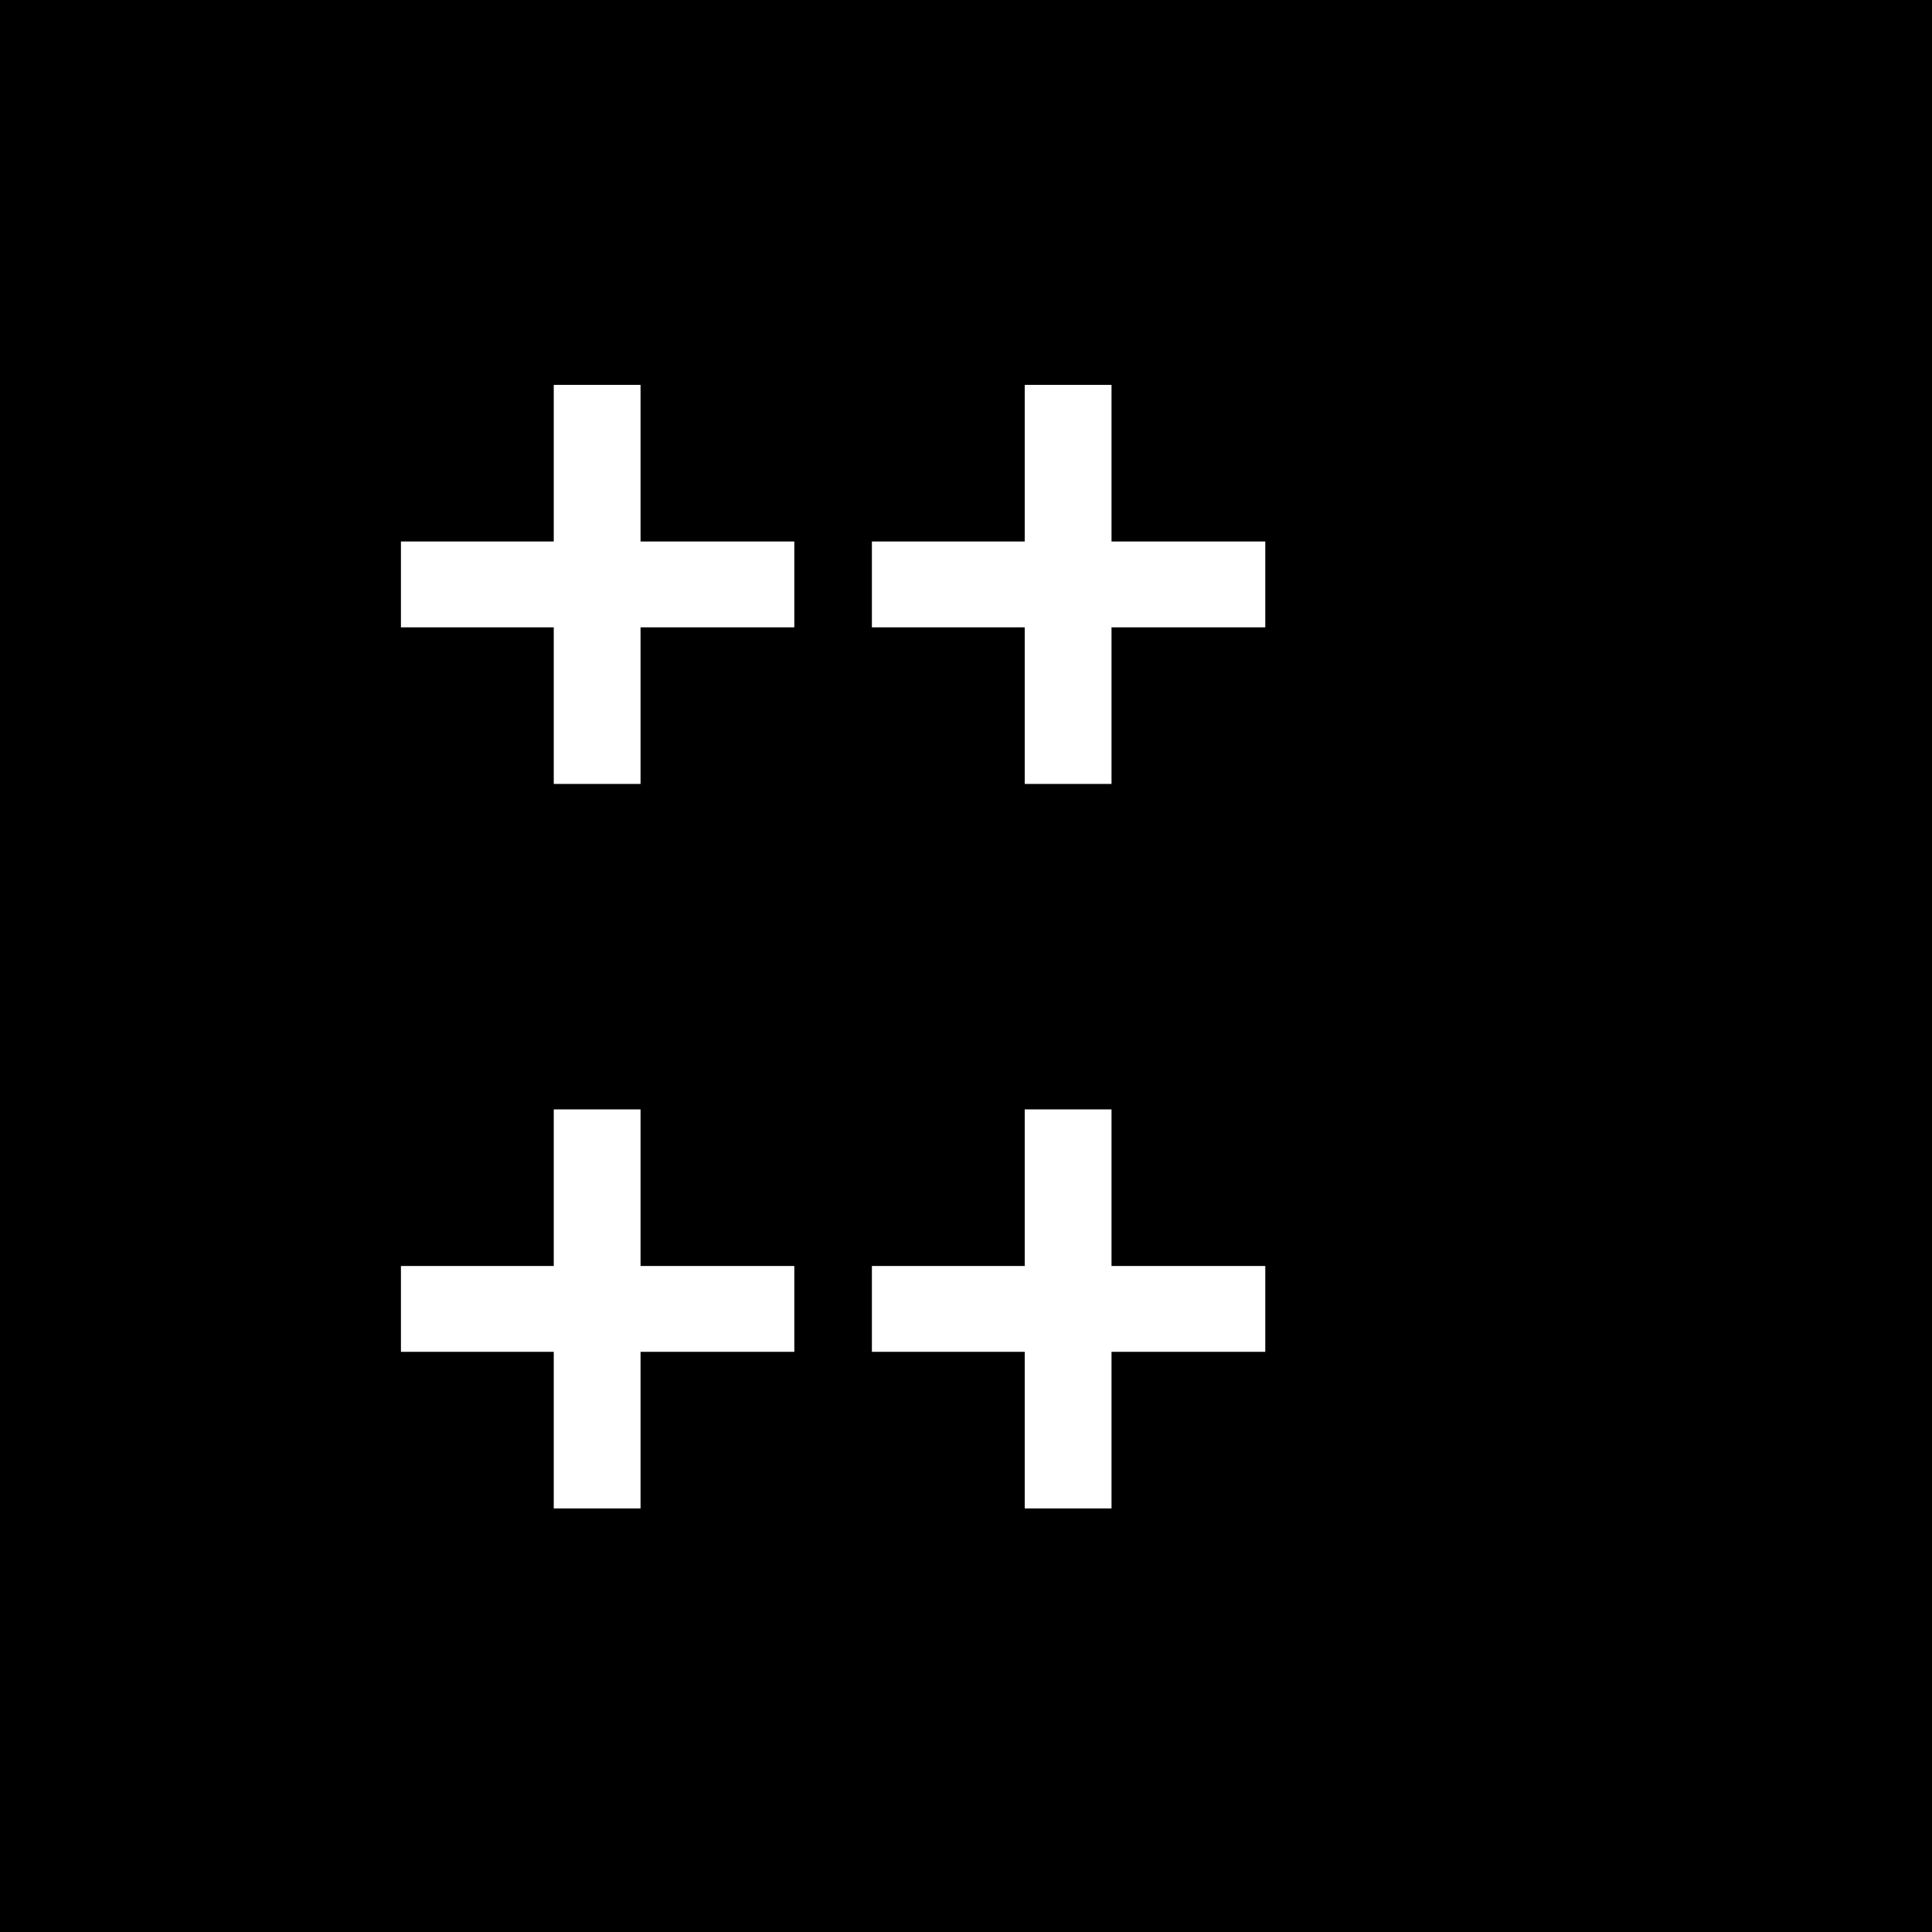
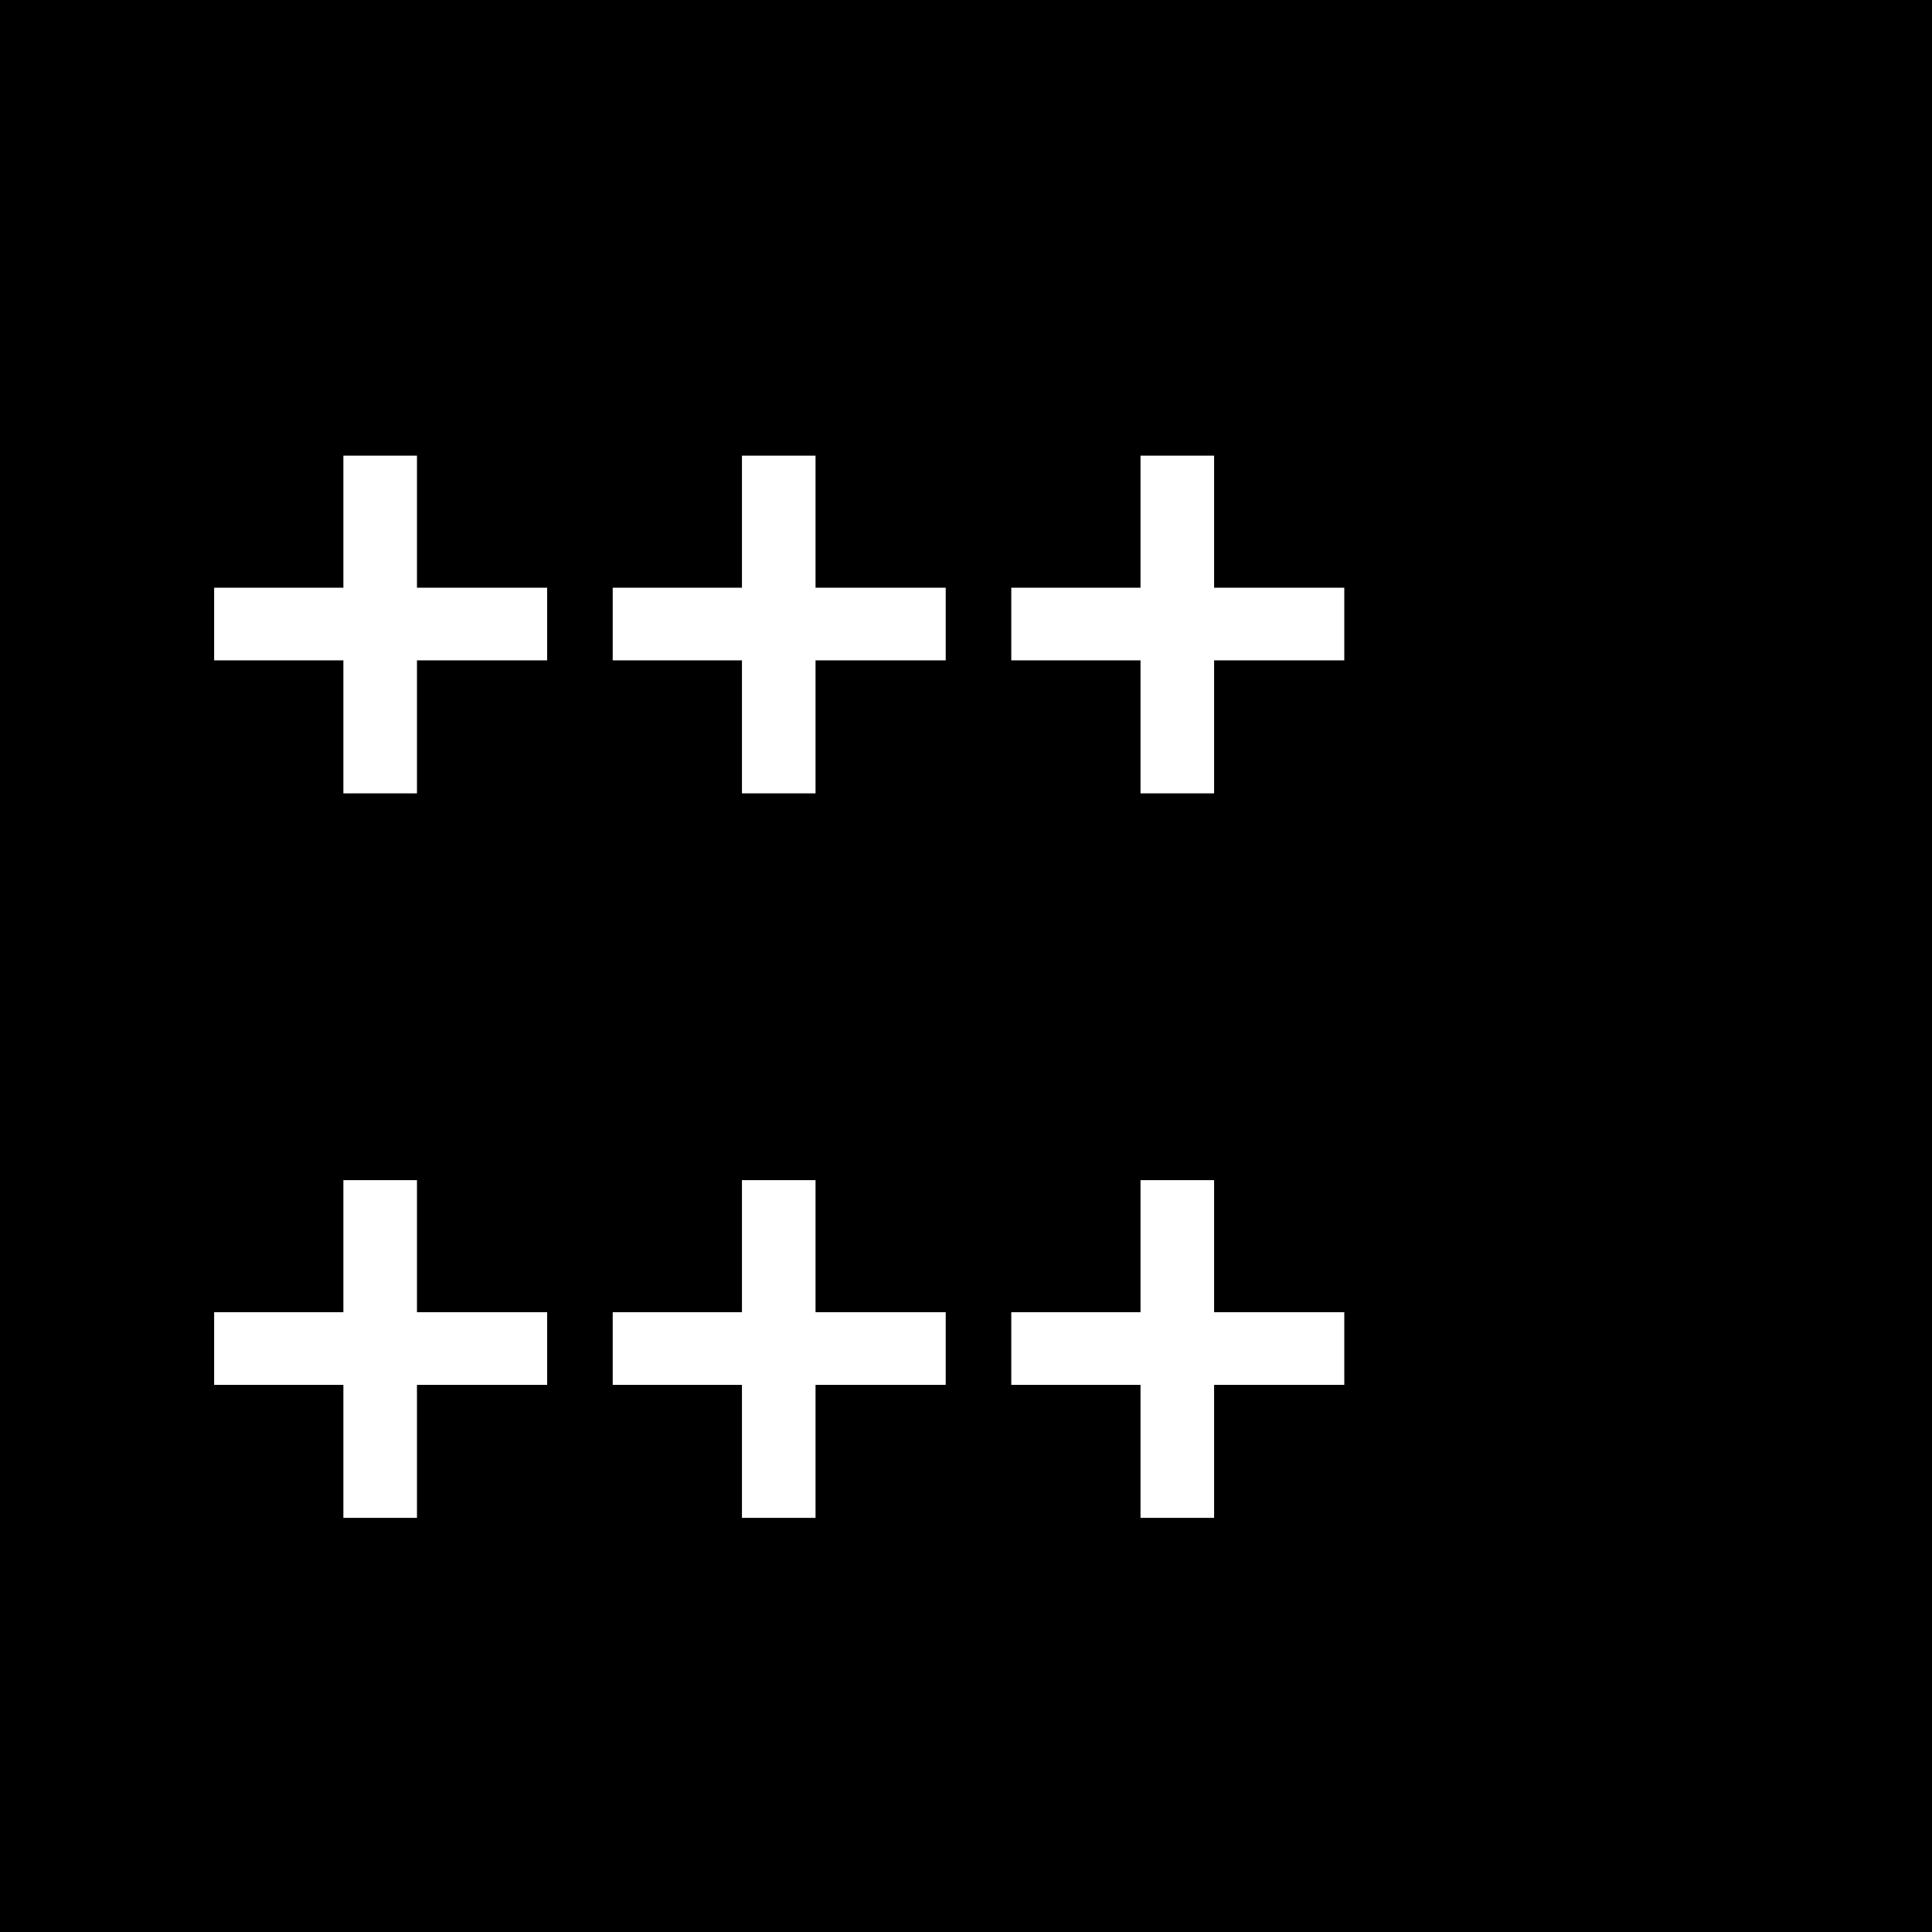
<svg xmlns="http://www.w3.org/2000/svg" viewBox="0 0 32 32">
  <rect width="32" height="32" fill="#000" />
-   <text font-family="Courier New, monospace" font-size="13" fill="#ffffff" font-weight="bold">
-     <tspan x="6" y="14">++</tspan>
-     <tspan x="6" y="26">++</tspan>
+   <text font-family="Courier New, monospace" font-size="11" fill="#ffffff" font-weight="bold">
+     <tspan x="3" y="14">+++</tspan>
+     <tspan x="3" y="26">+++</tspan>
  </text>
</svg>
